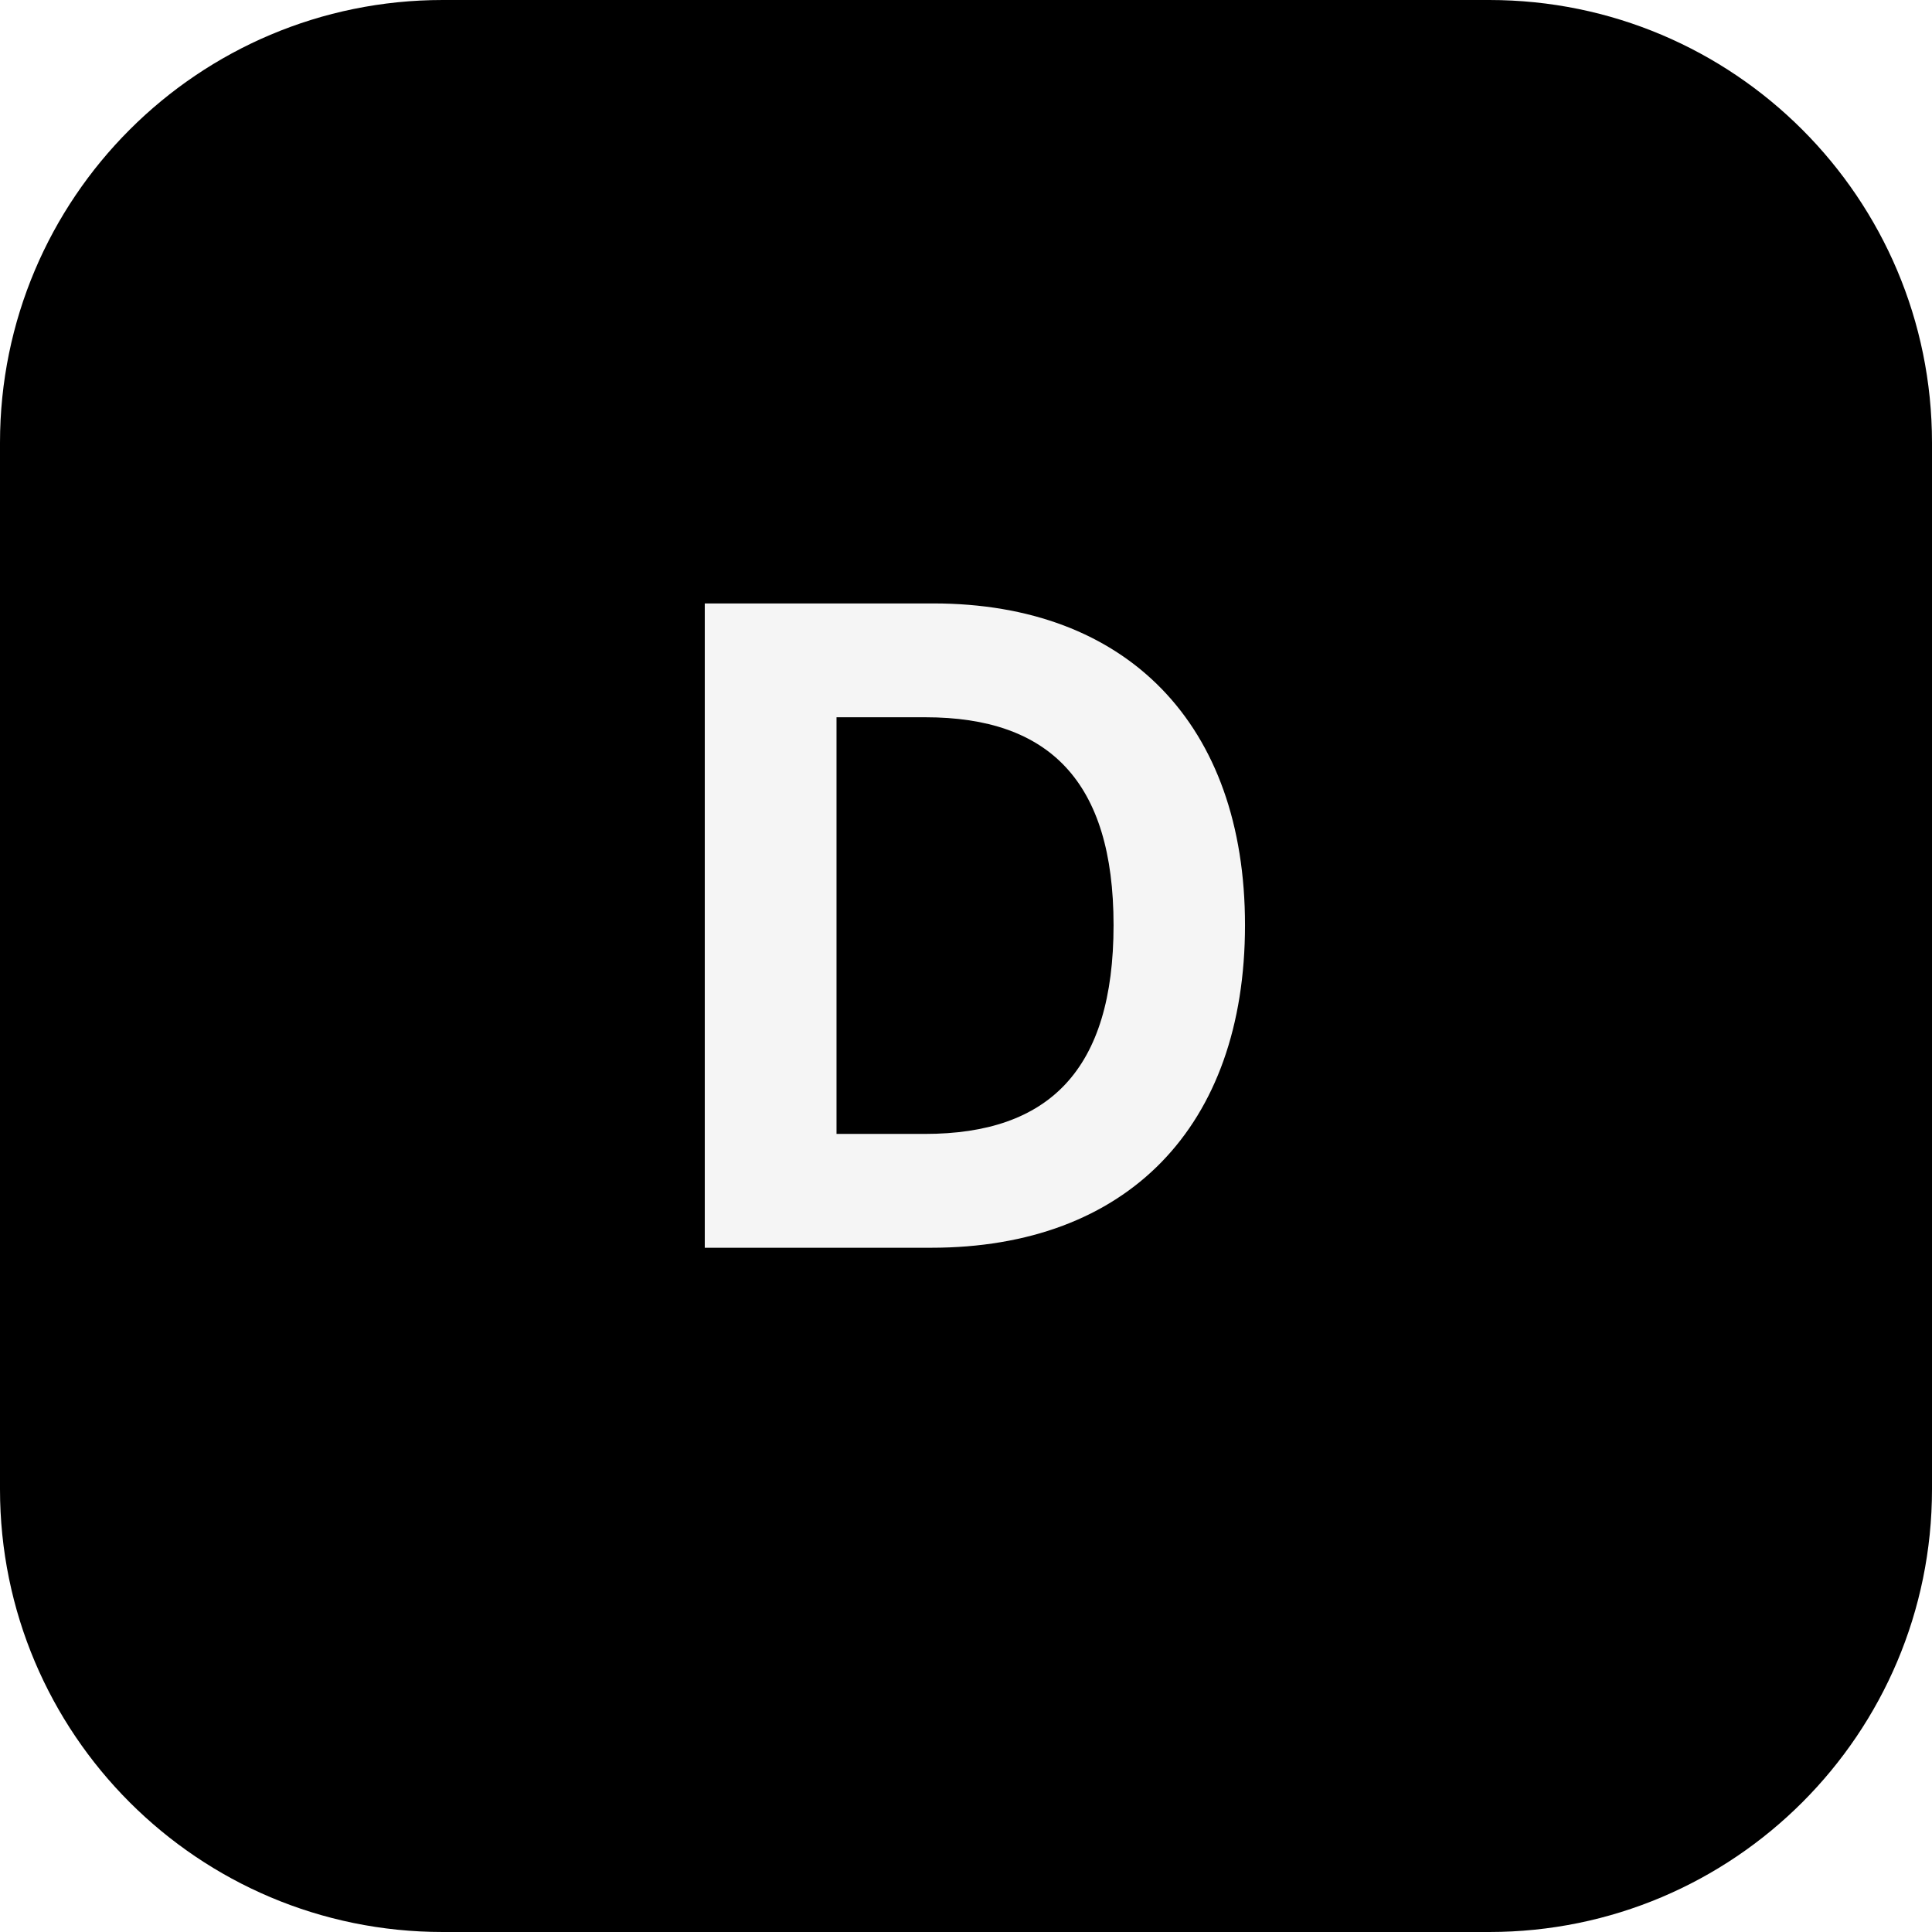
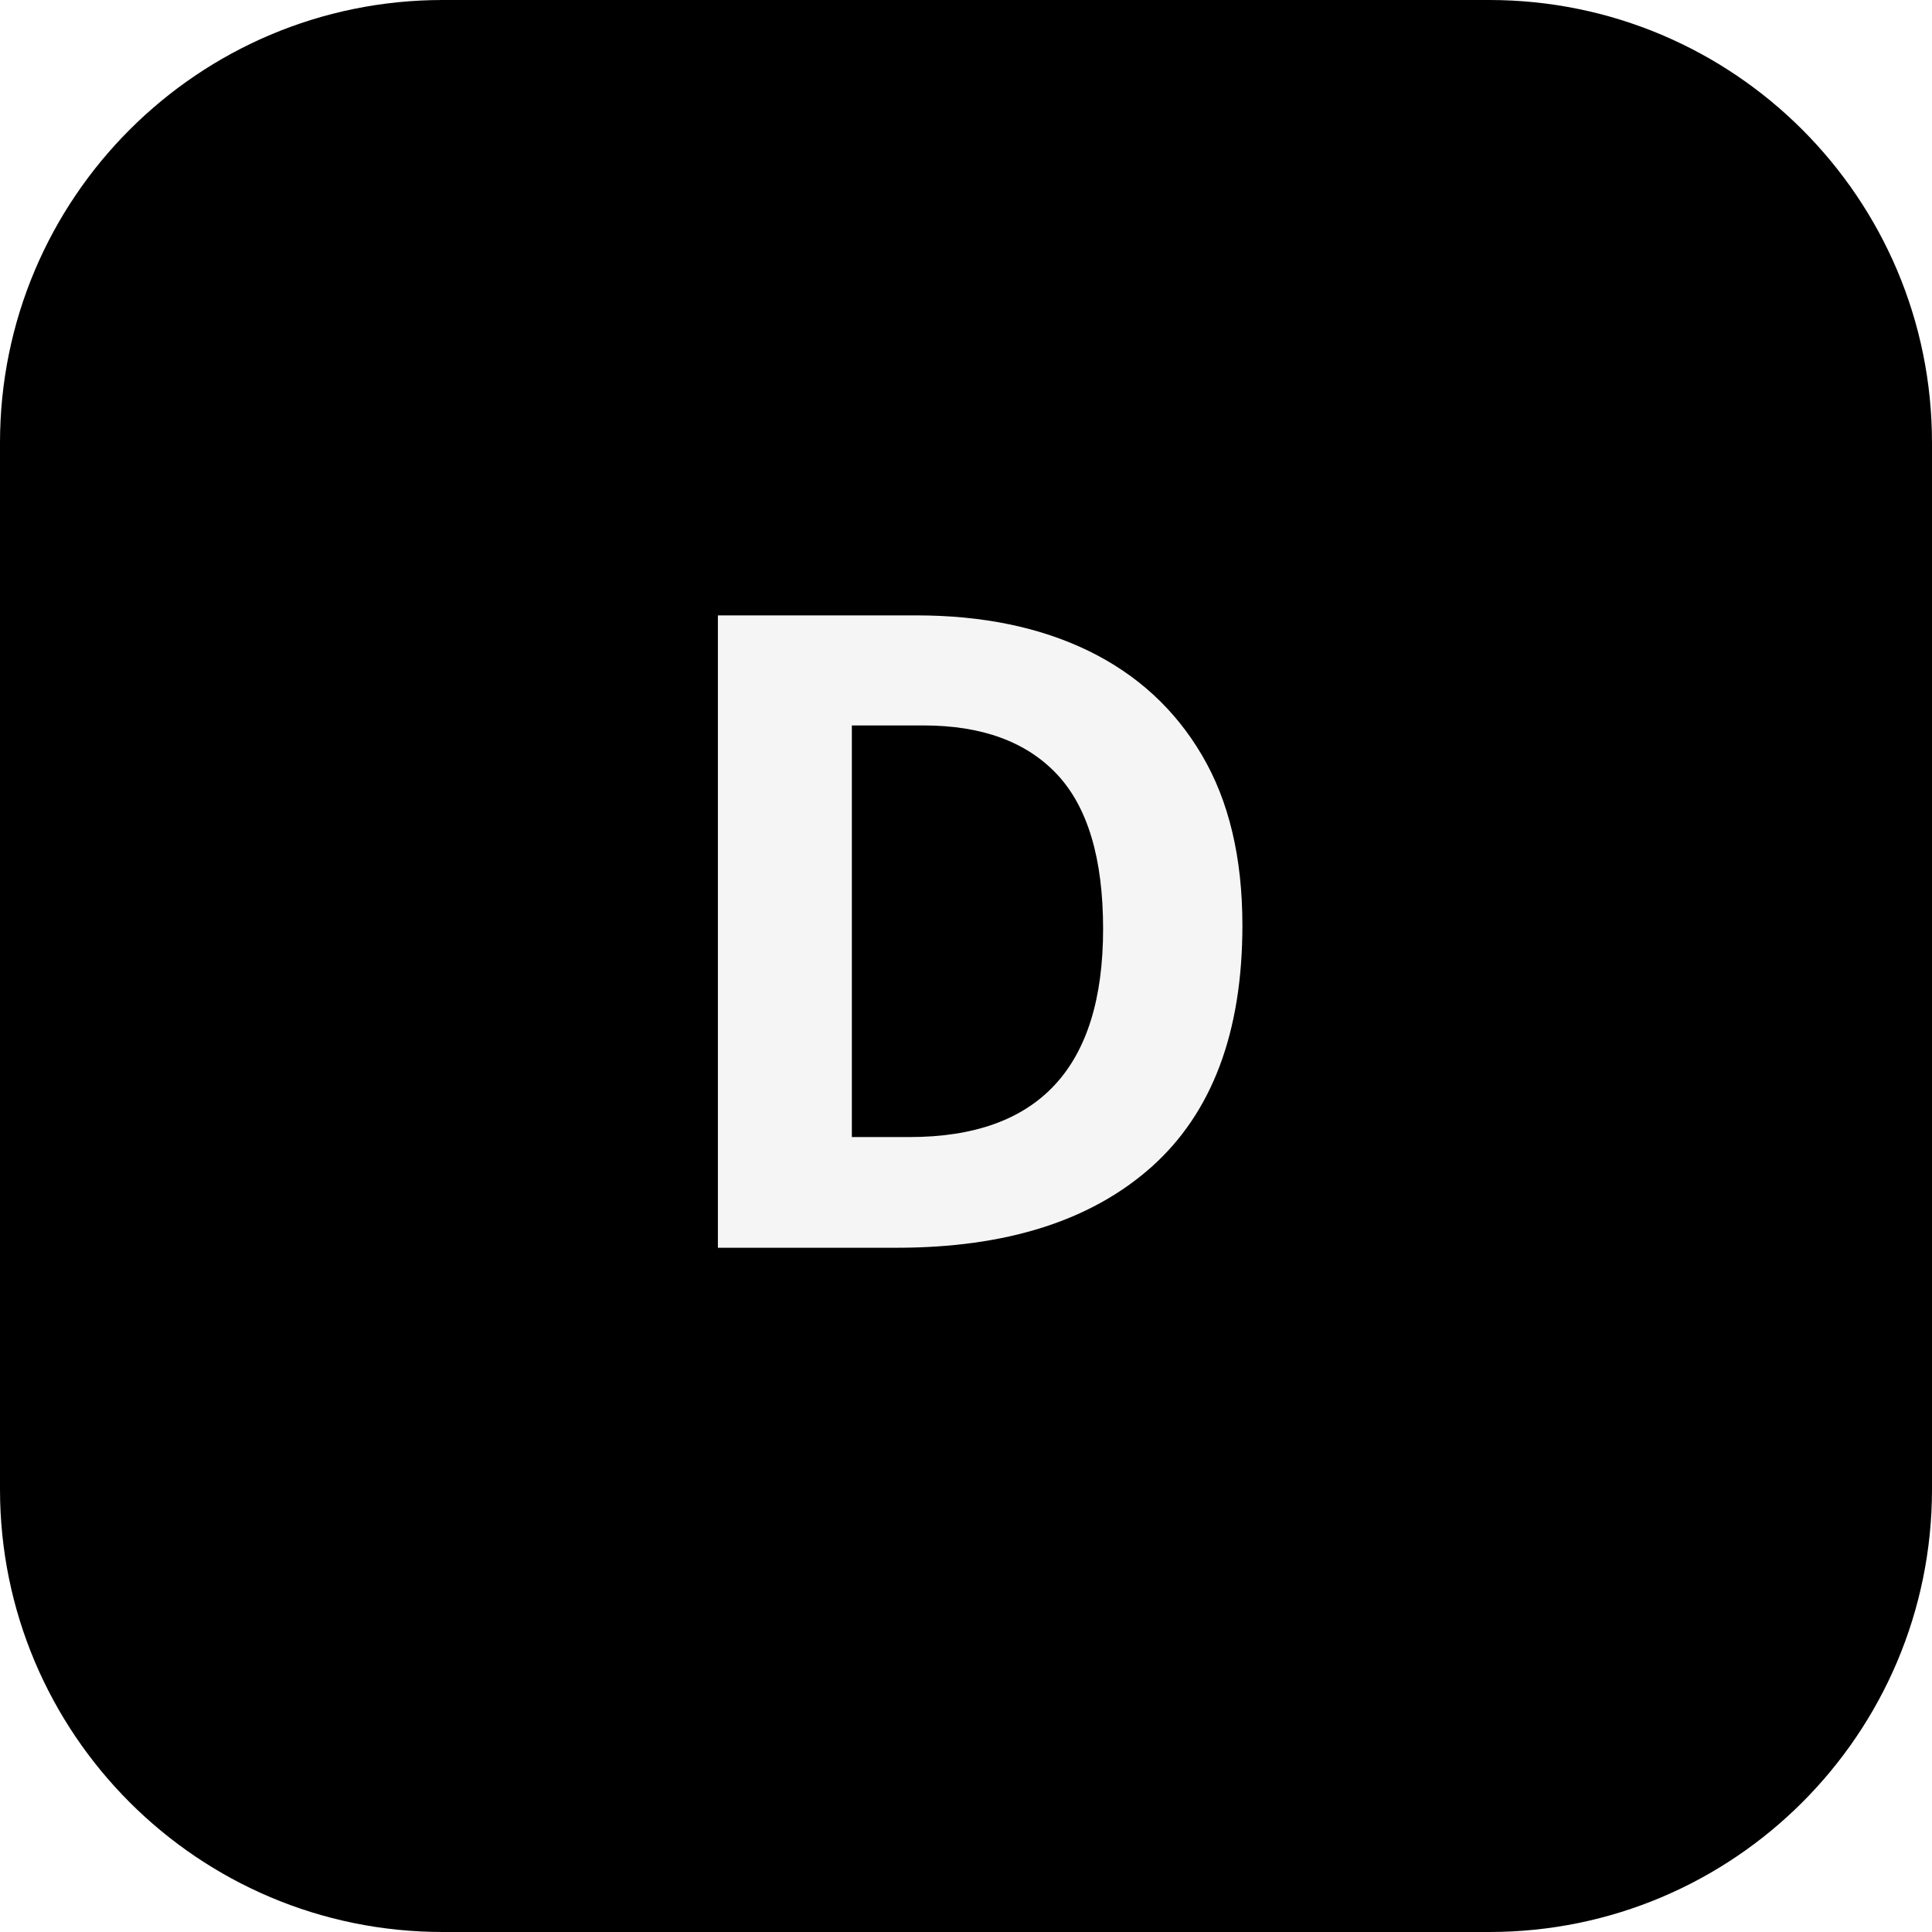
<svg xmlns="http://www.w3.org/2000/svg" width="96" height="96" viewBox="0 0 96 96" role="img" aria-label="David">
  <rect width="96" height="96" rx="22" fill="#000" />
-   <text x="48" y="62" text-anchor="middle" font-family="system-ui,-apple-system,BlinkMacSystemFont,sans-serif" font-size="44" font-weight="750" fill="#f5f5f5" letter-spacing="-0.05em">D</text>
+   <text x="48" y="62" text-anchor="middle" font-family="Neue Haas Unica,system-ui,sans-serif" font-size="44" font-weight="700" fill="#f5f5f5" letter-spacing="-0.05em">D</text>
</svg>
